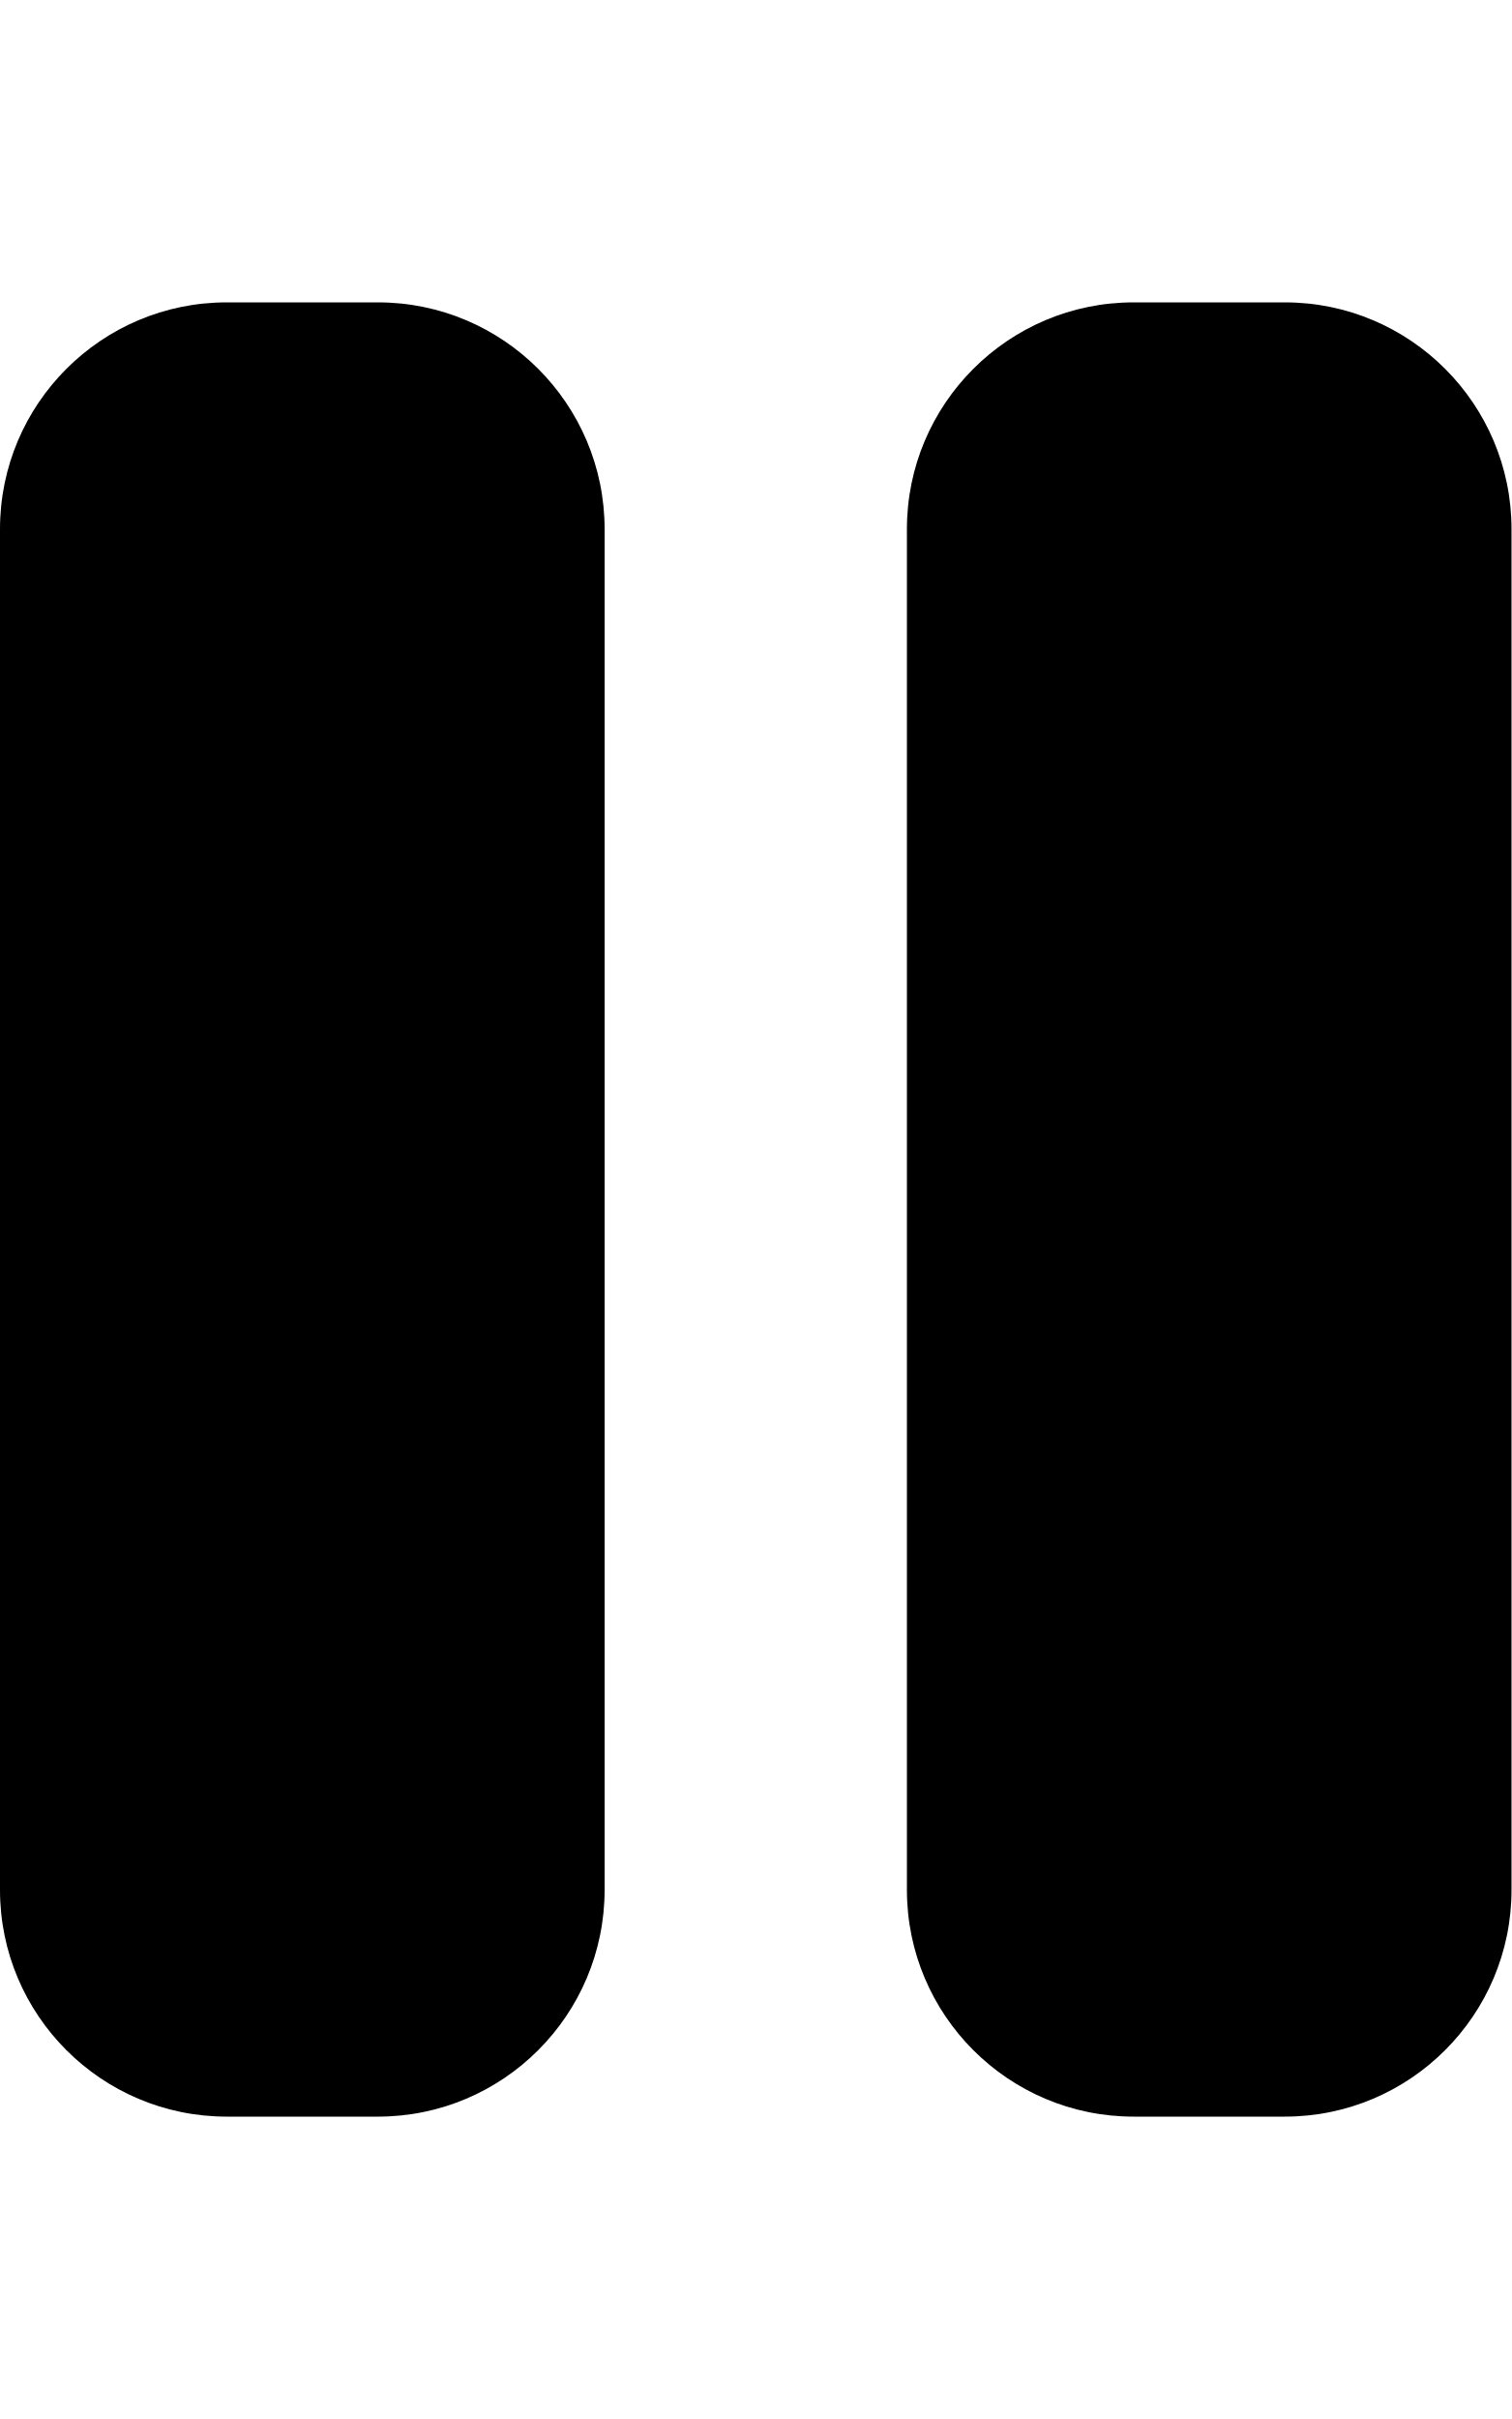
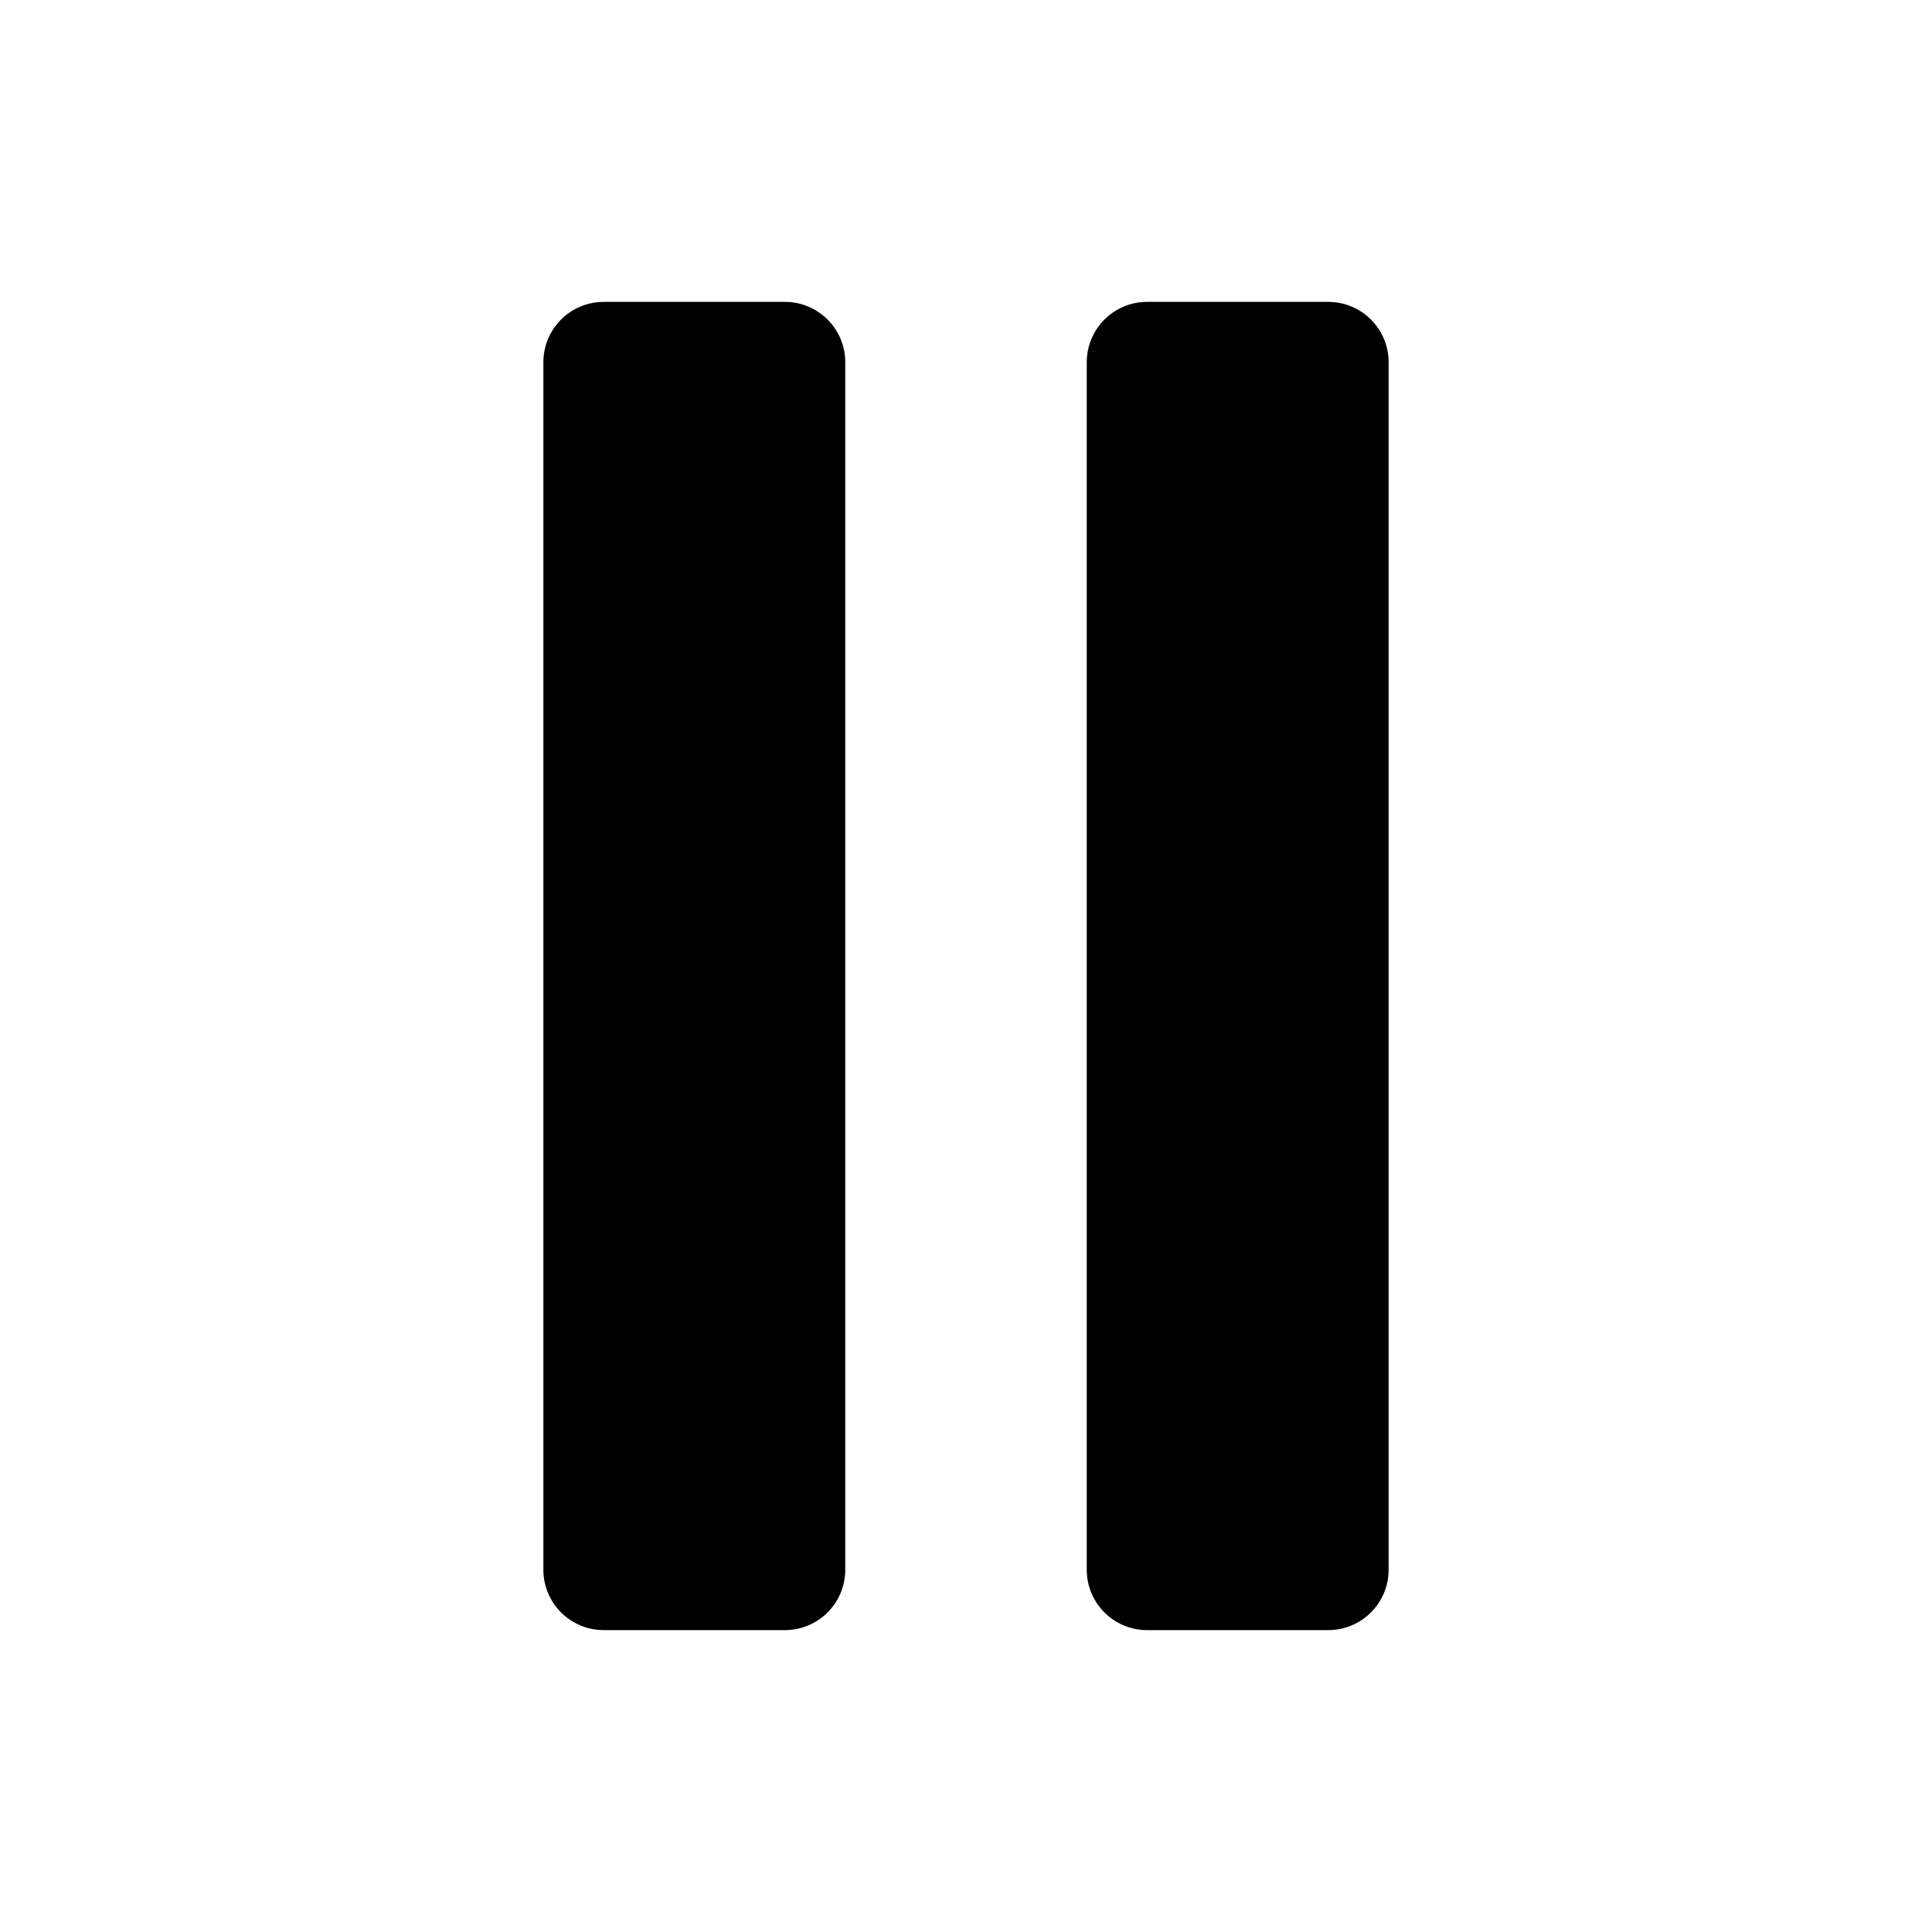
- <svg xmlns="http://www.w3.org/2000/svg" viewBox="0 0 320 512">
-   <path d="M48 64C21.5 64 0 85.5 0 112L0 400c0 26.5 21.5 48 48 48l32 0c26.5 0 48-21.5 48-48l0-288c0-26.5-21.5-48-48-48L48 64zm192 0c-26.5 0-48 21.5-48 48l0 288c0 26.5 21.5 48 48 48l32 0c26.5 0 48-21.5 48-48l0-288c0-26.5-21.5-48-48-48l-32 0z" />
+ <svg xmlns="http://www.w3.org/2000/svg" class="ionicon" viewBox="0 0 512 512">
+   <path d="M208 432h-48a16 16 0 01-16-16V96a16 16 0 0116-16h48a16 16 0 0116 16v320a16 16 0 01-16 16zM352 432h-48a16 16 0 01-16-16V96a16 16 0 0116-16h48a16 16 0 0116 16v320a16 16 0 01-16 16z" />
</svg>
